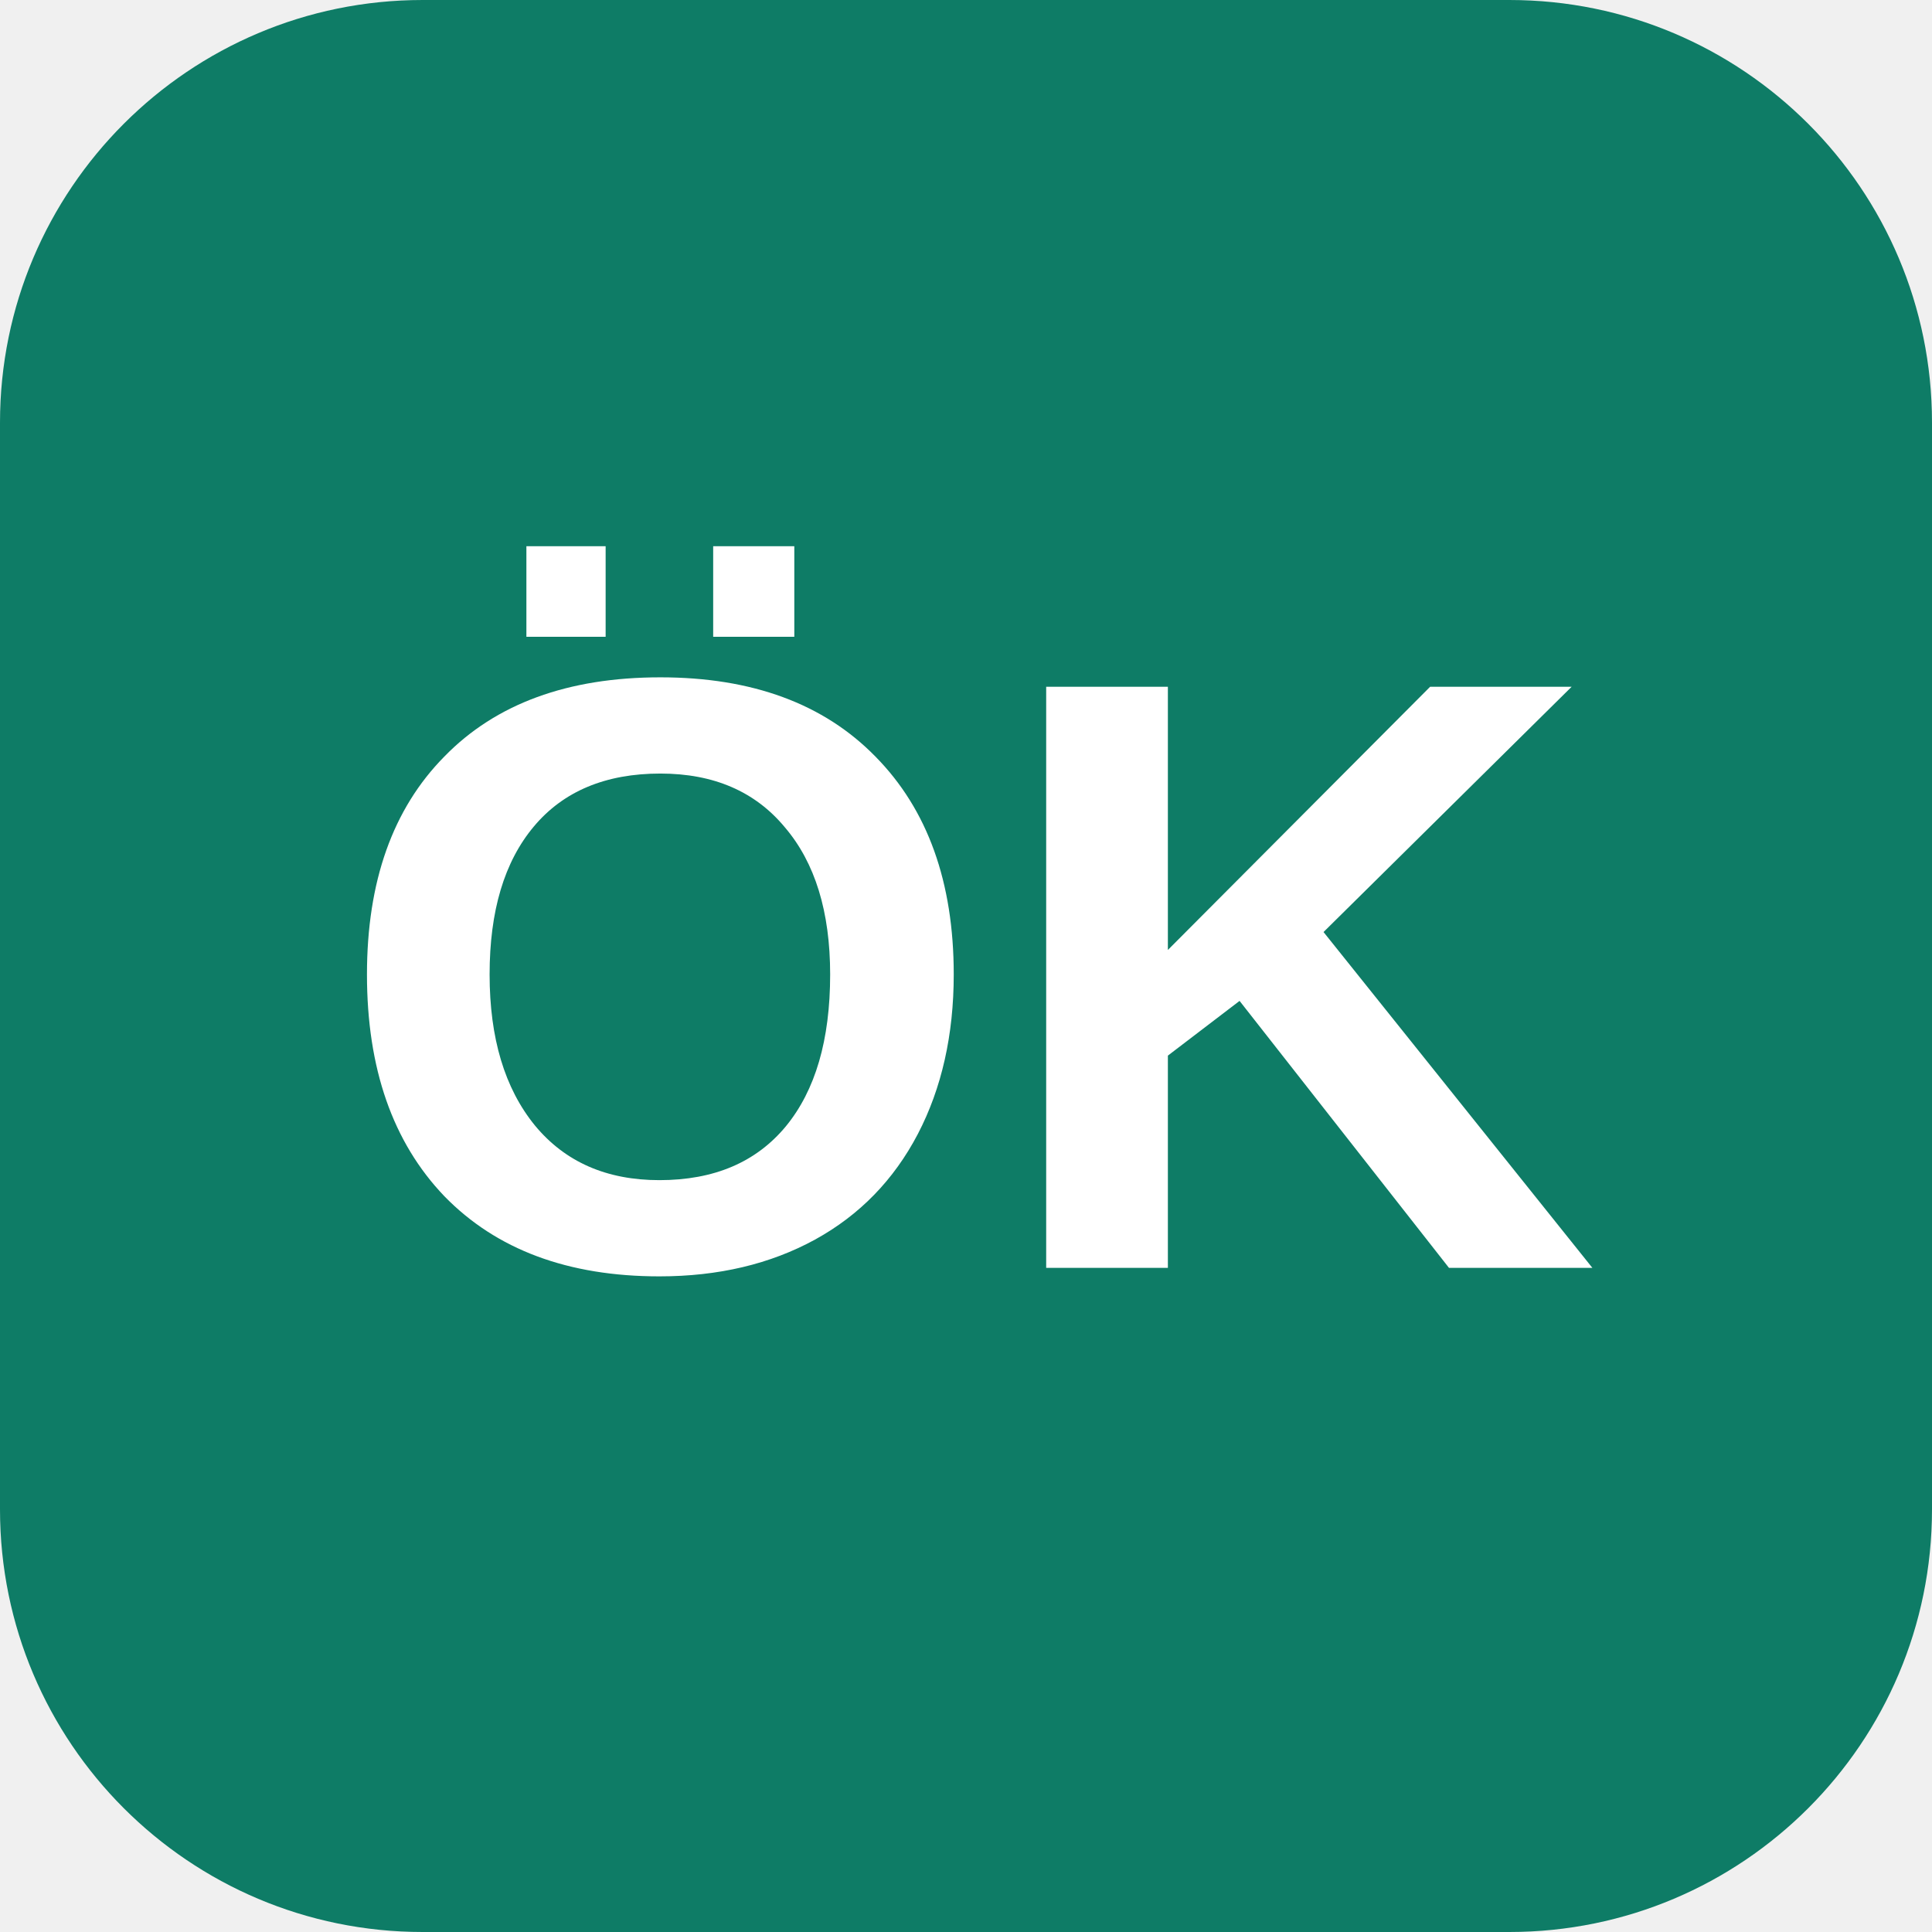
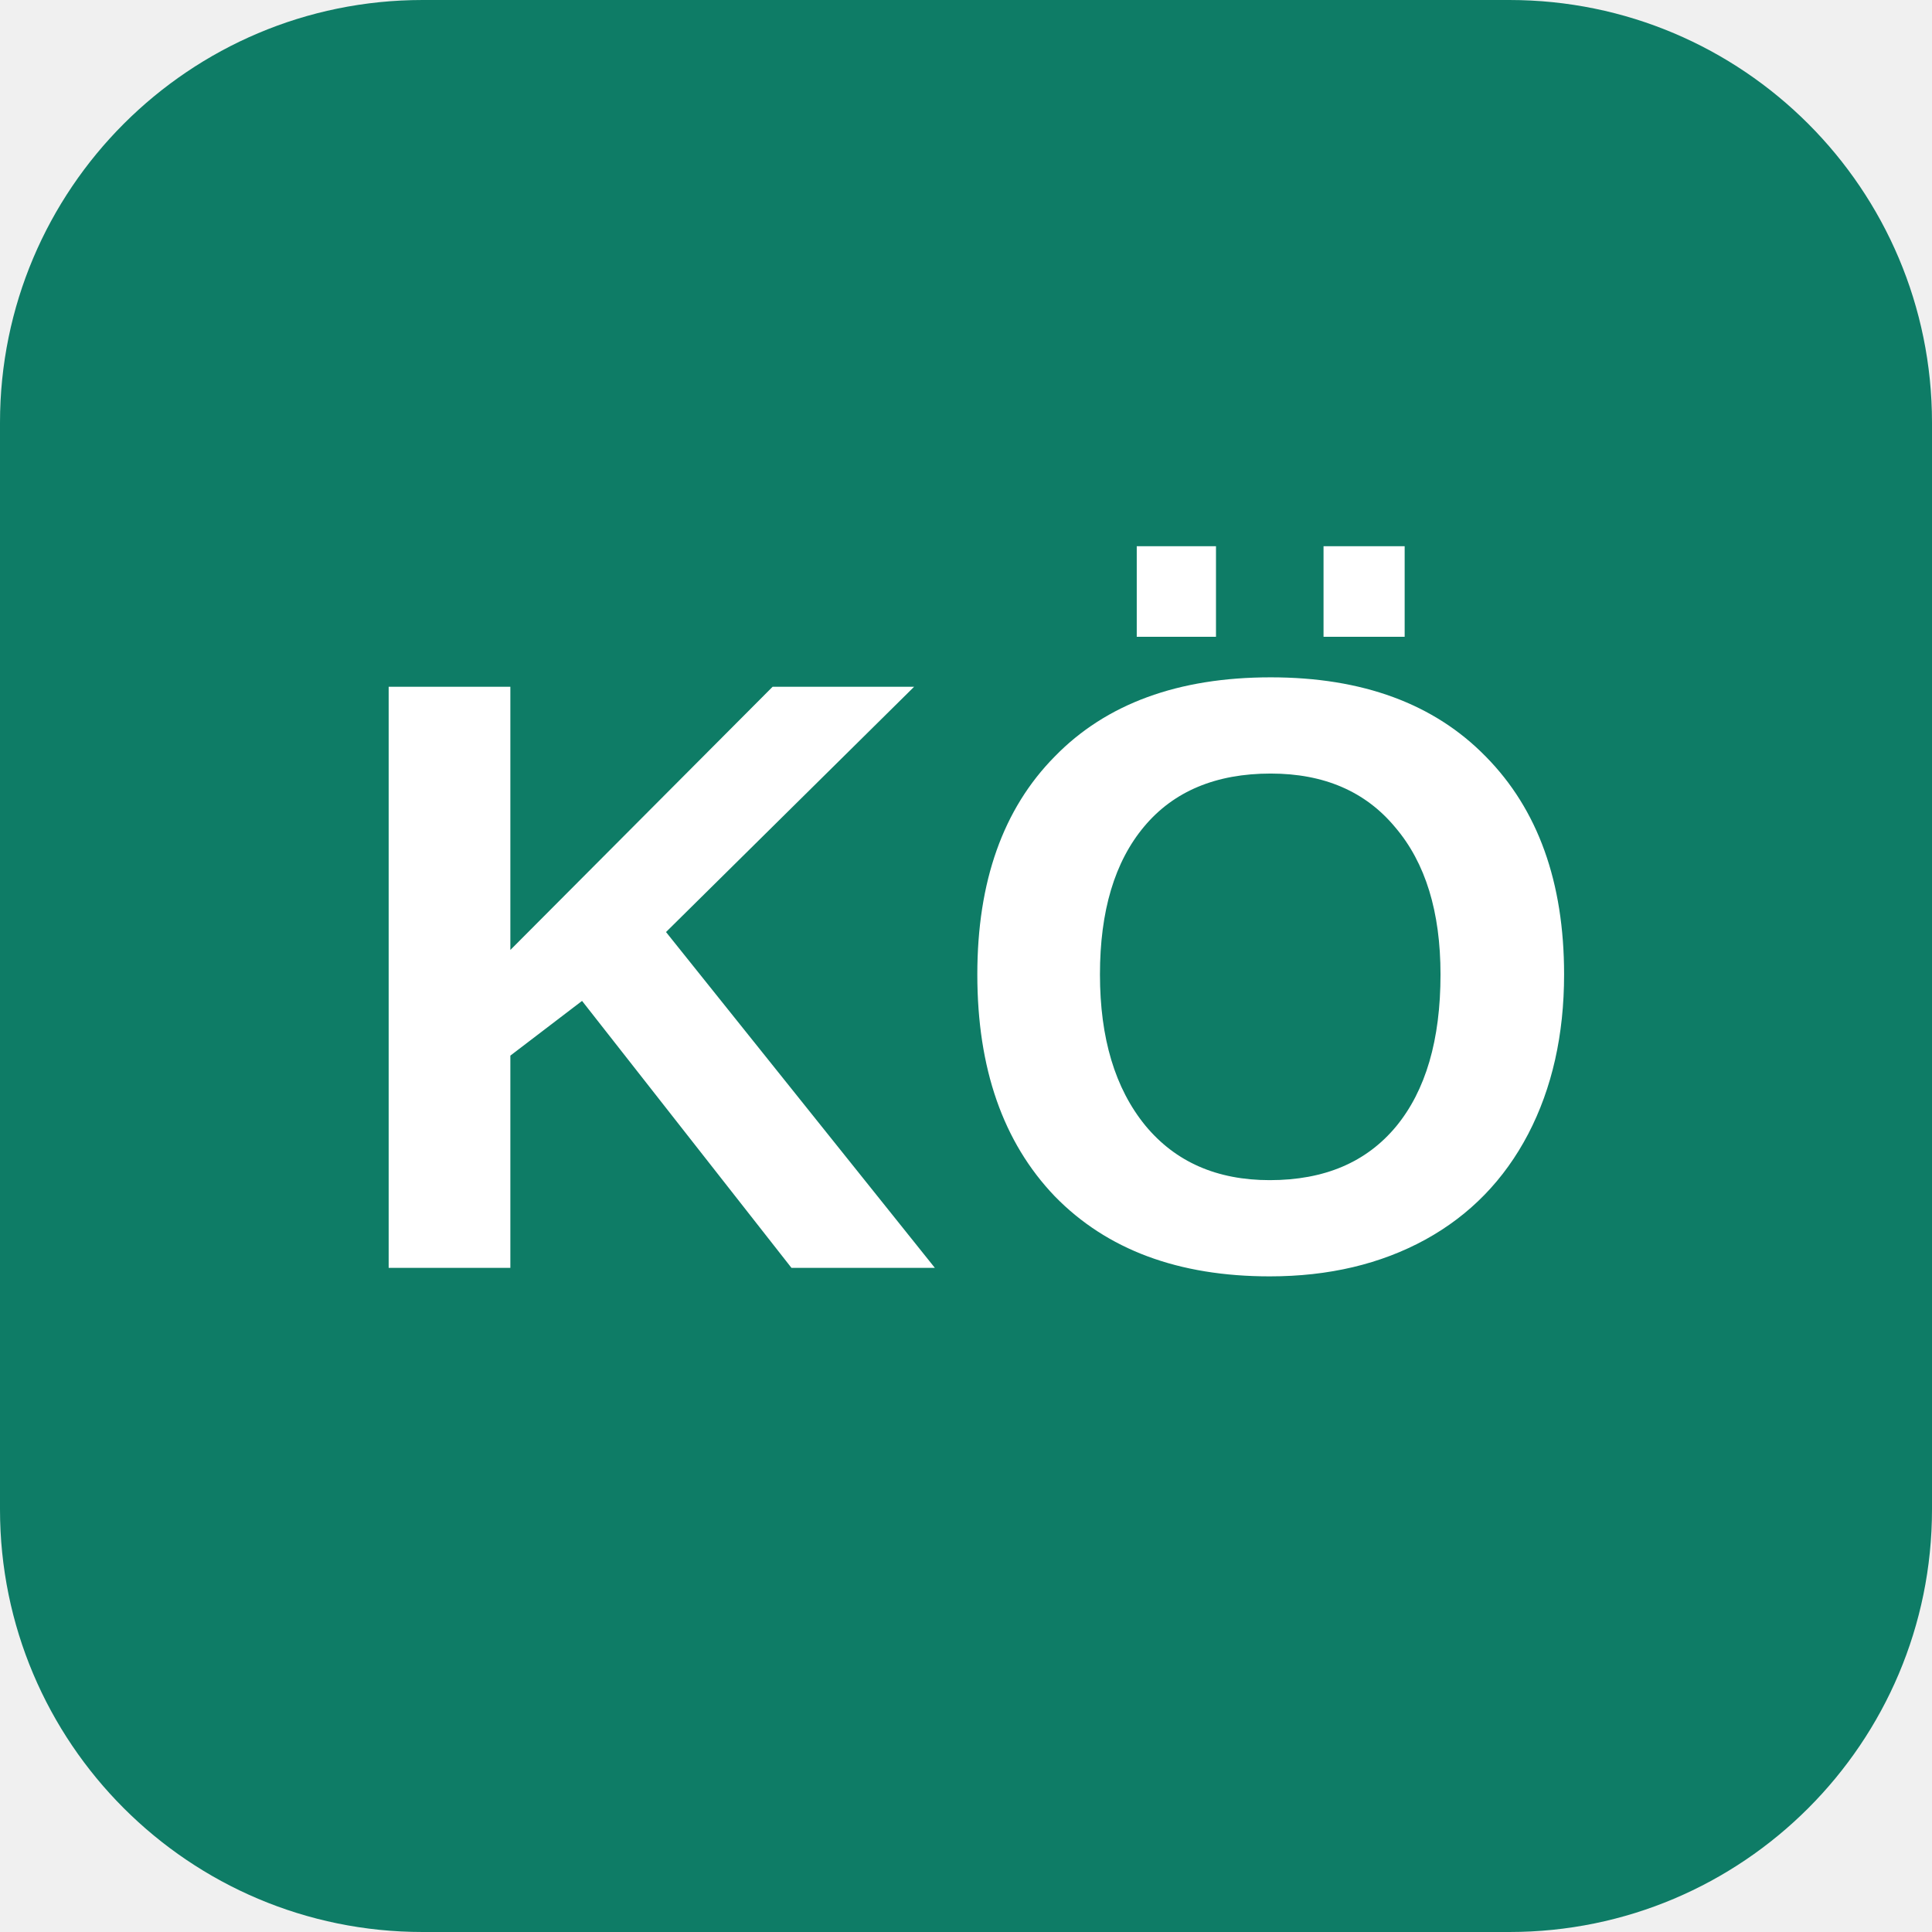
- <svg xmlns="http://www.w3.org/2000/svg" viewBox="0 0 32 32" role="img" aria-label="Öner Koray">
+ <svg xmlns="http://www.w3.org/2000/svg" viewBox="0 0 32 32" role="img" aria-label="Koray Öner">
  <rect width="32" height="32" rx="7" fill="#0e7c66" />
-   <text x="16" y="21" text-anchor="middle" font-family="Segoe UI, Arial, sans-serif" font-size="14" font-weight="700" fill="#ffffff">ÖK</text>
+   <text x="16" y="21" text-anchor="middle" font-family="Segoe UI, Arial, sans-serif" font-size="14" font-weight="700" fill="#ffffff">KÖ</text>
</svg>
